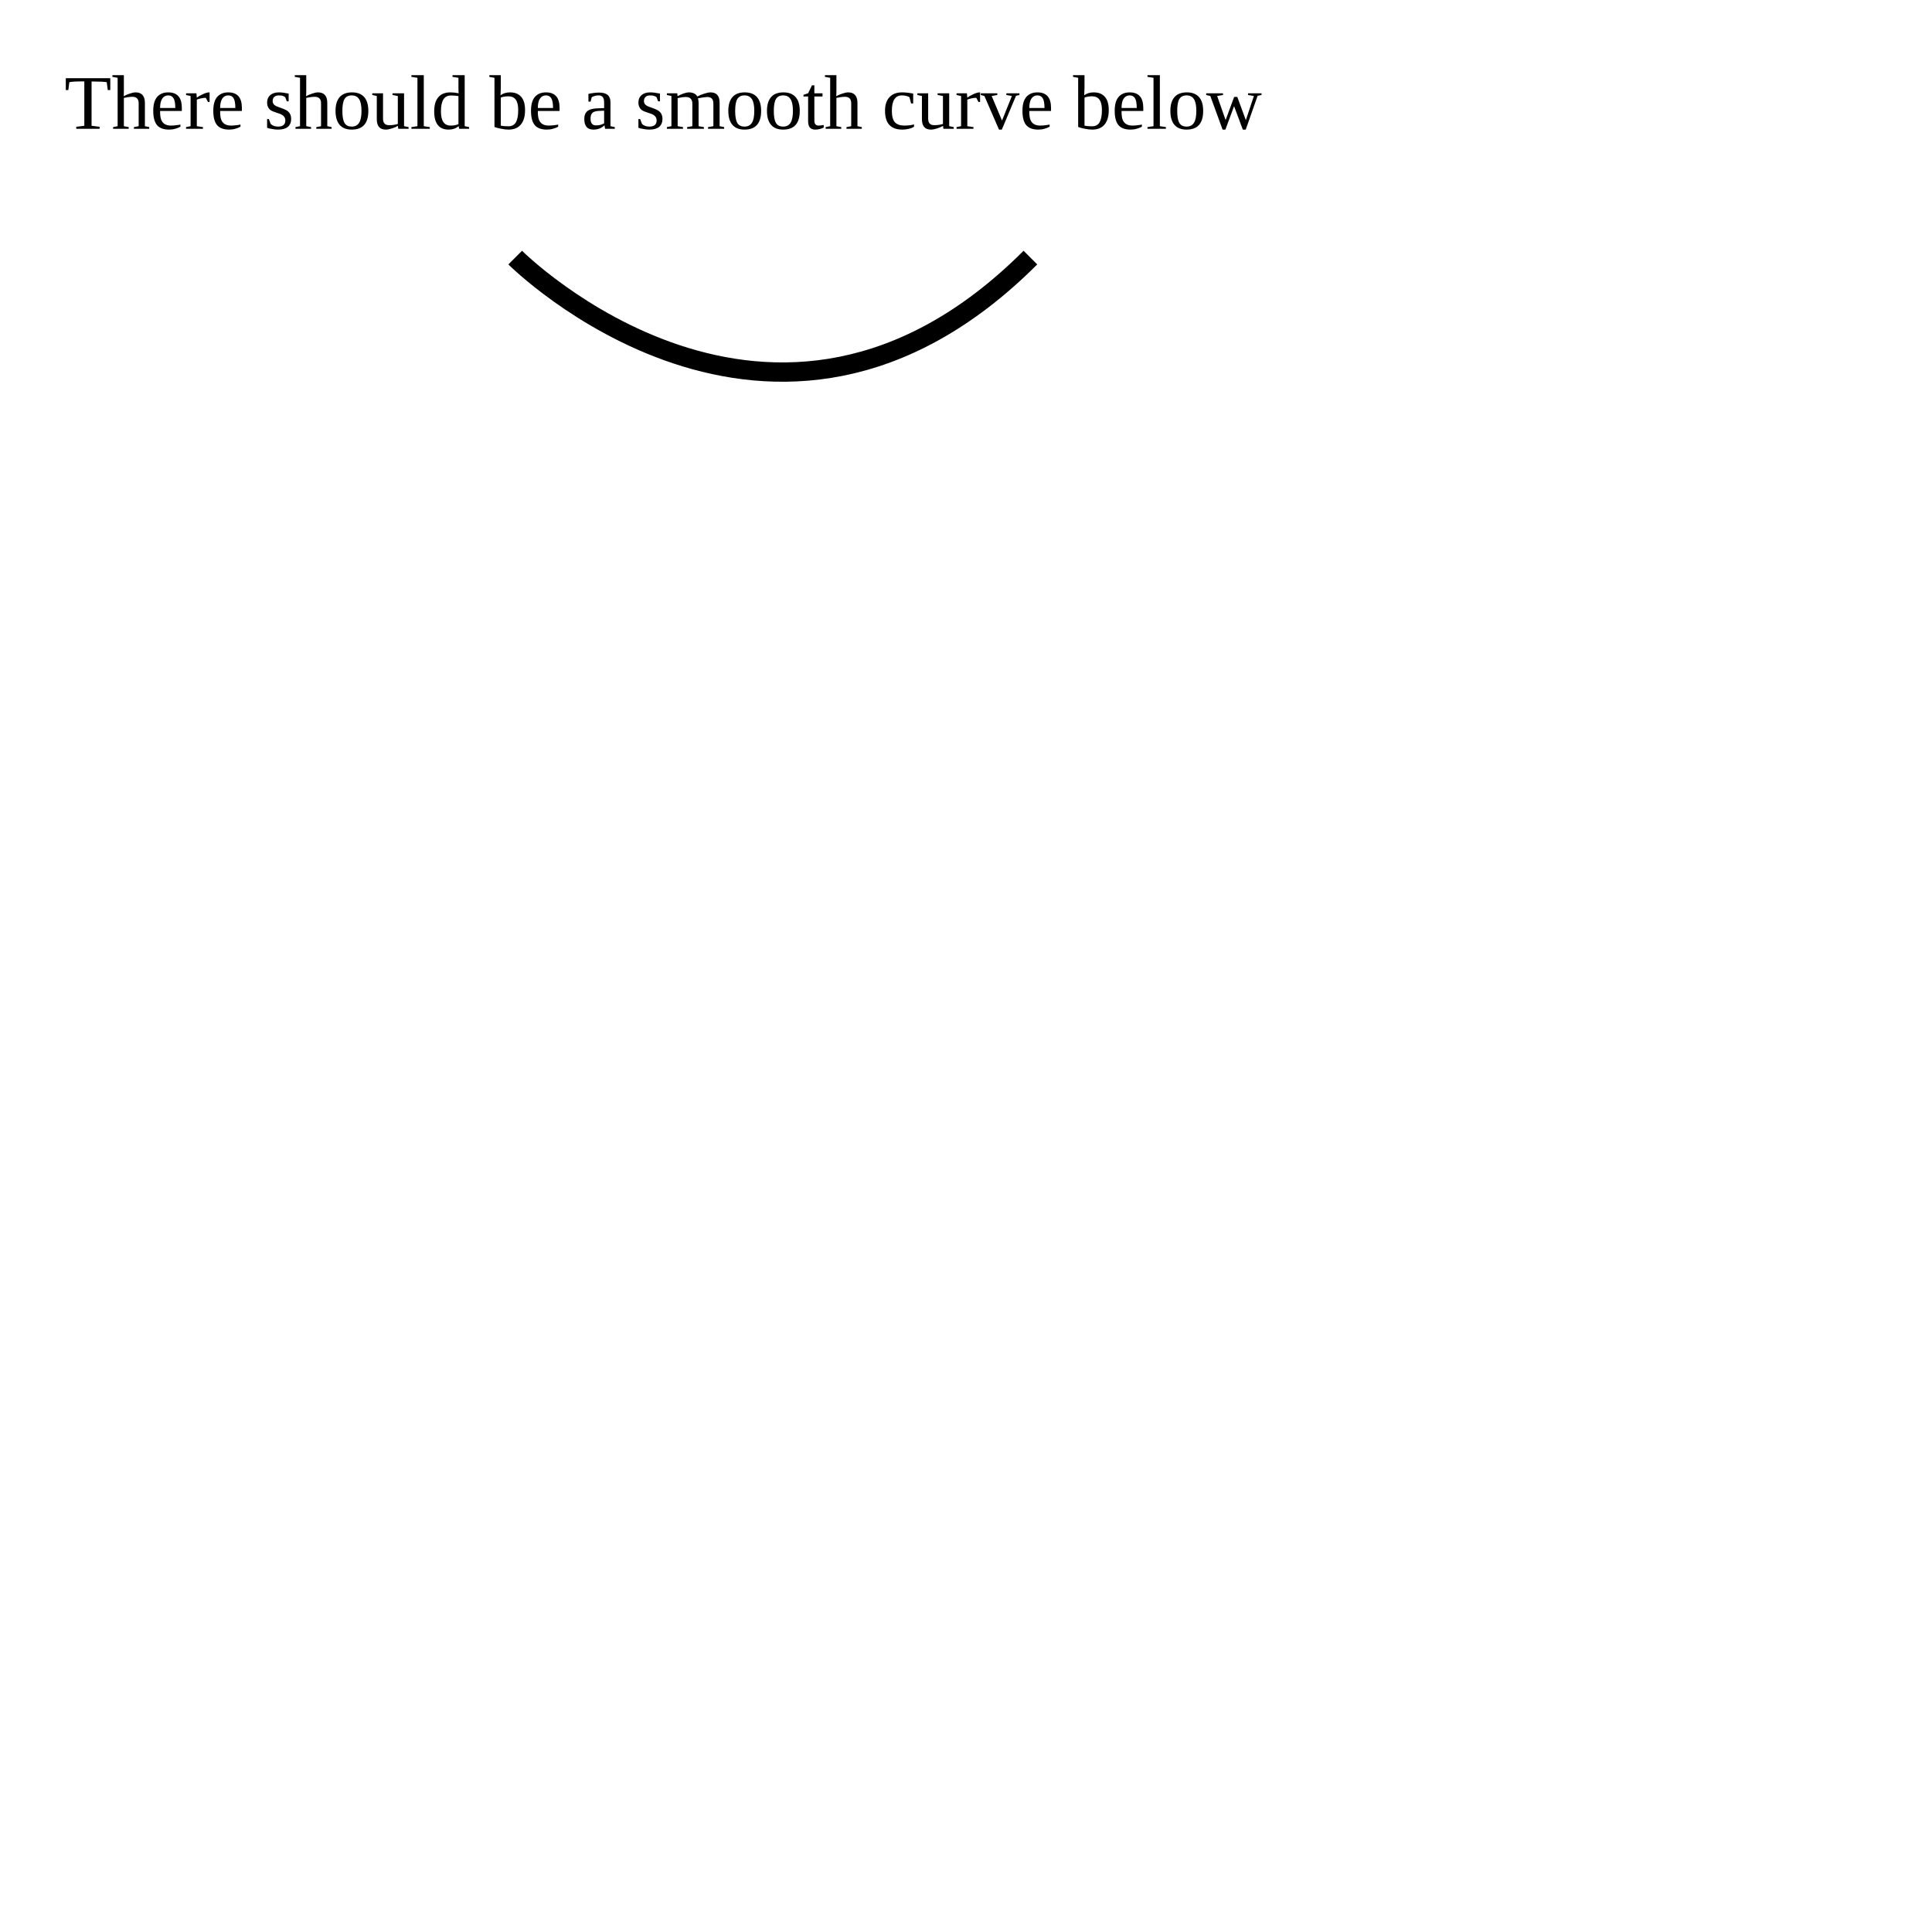
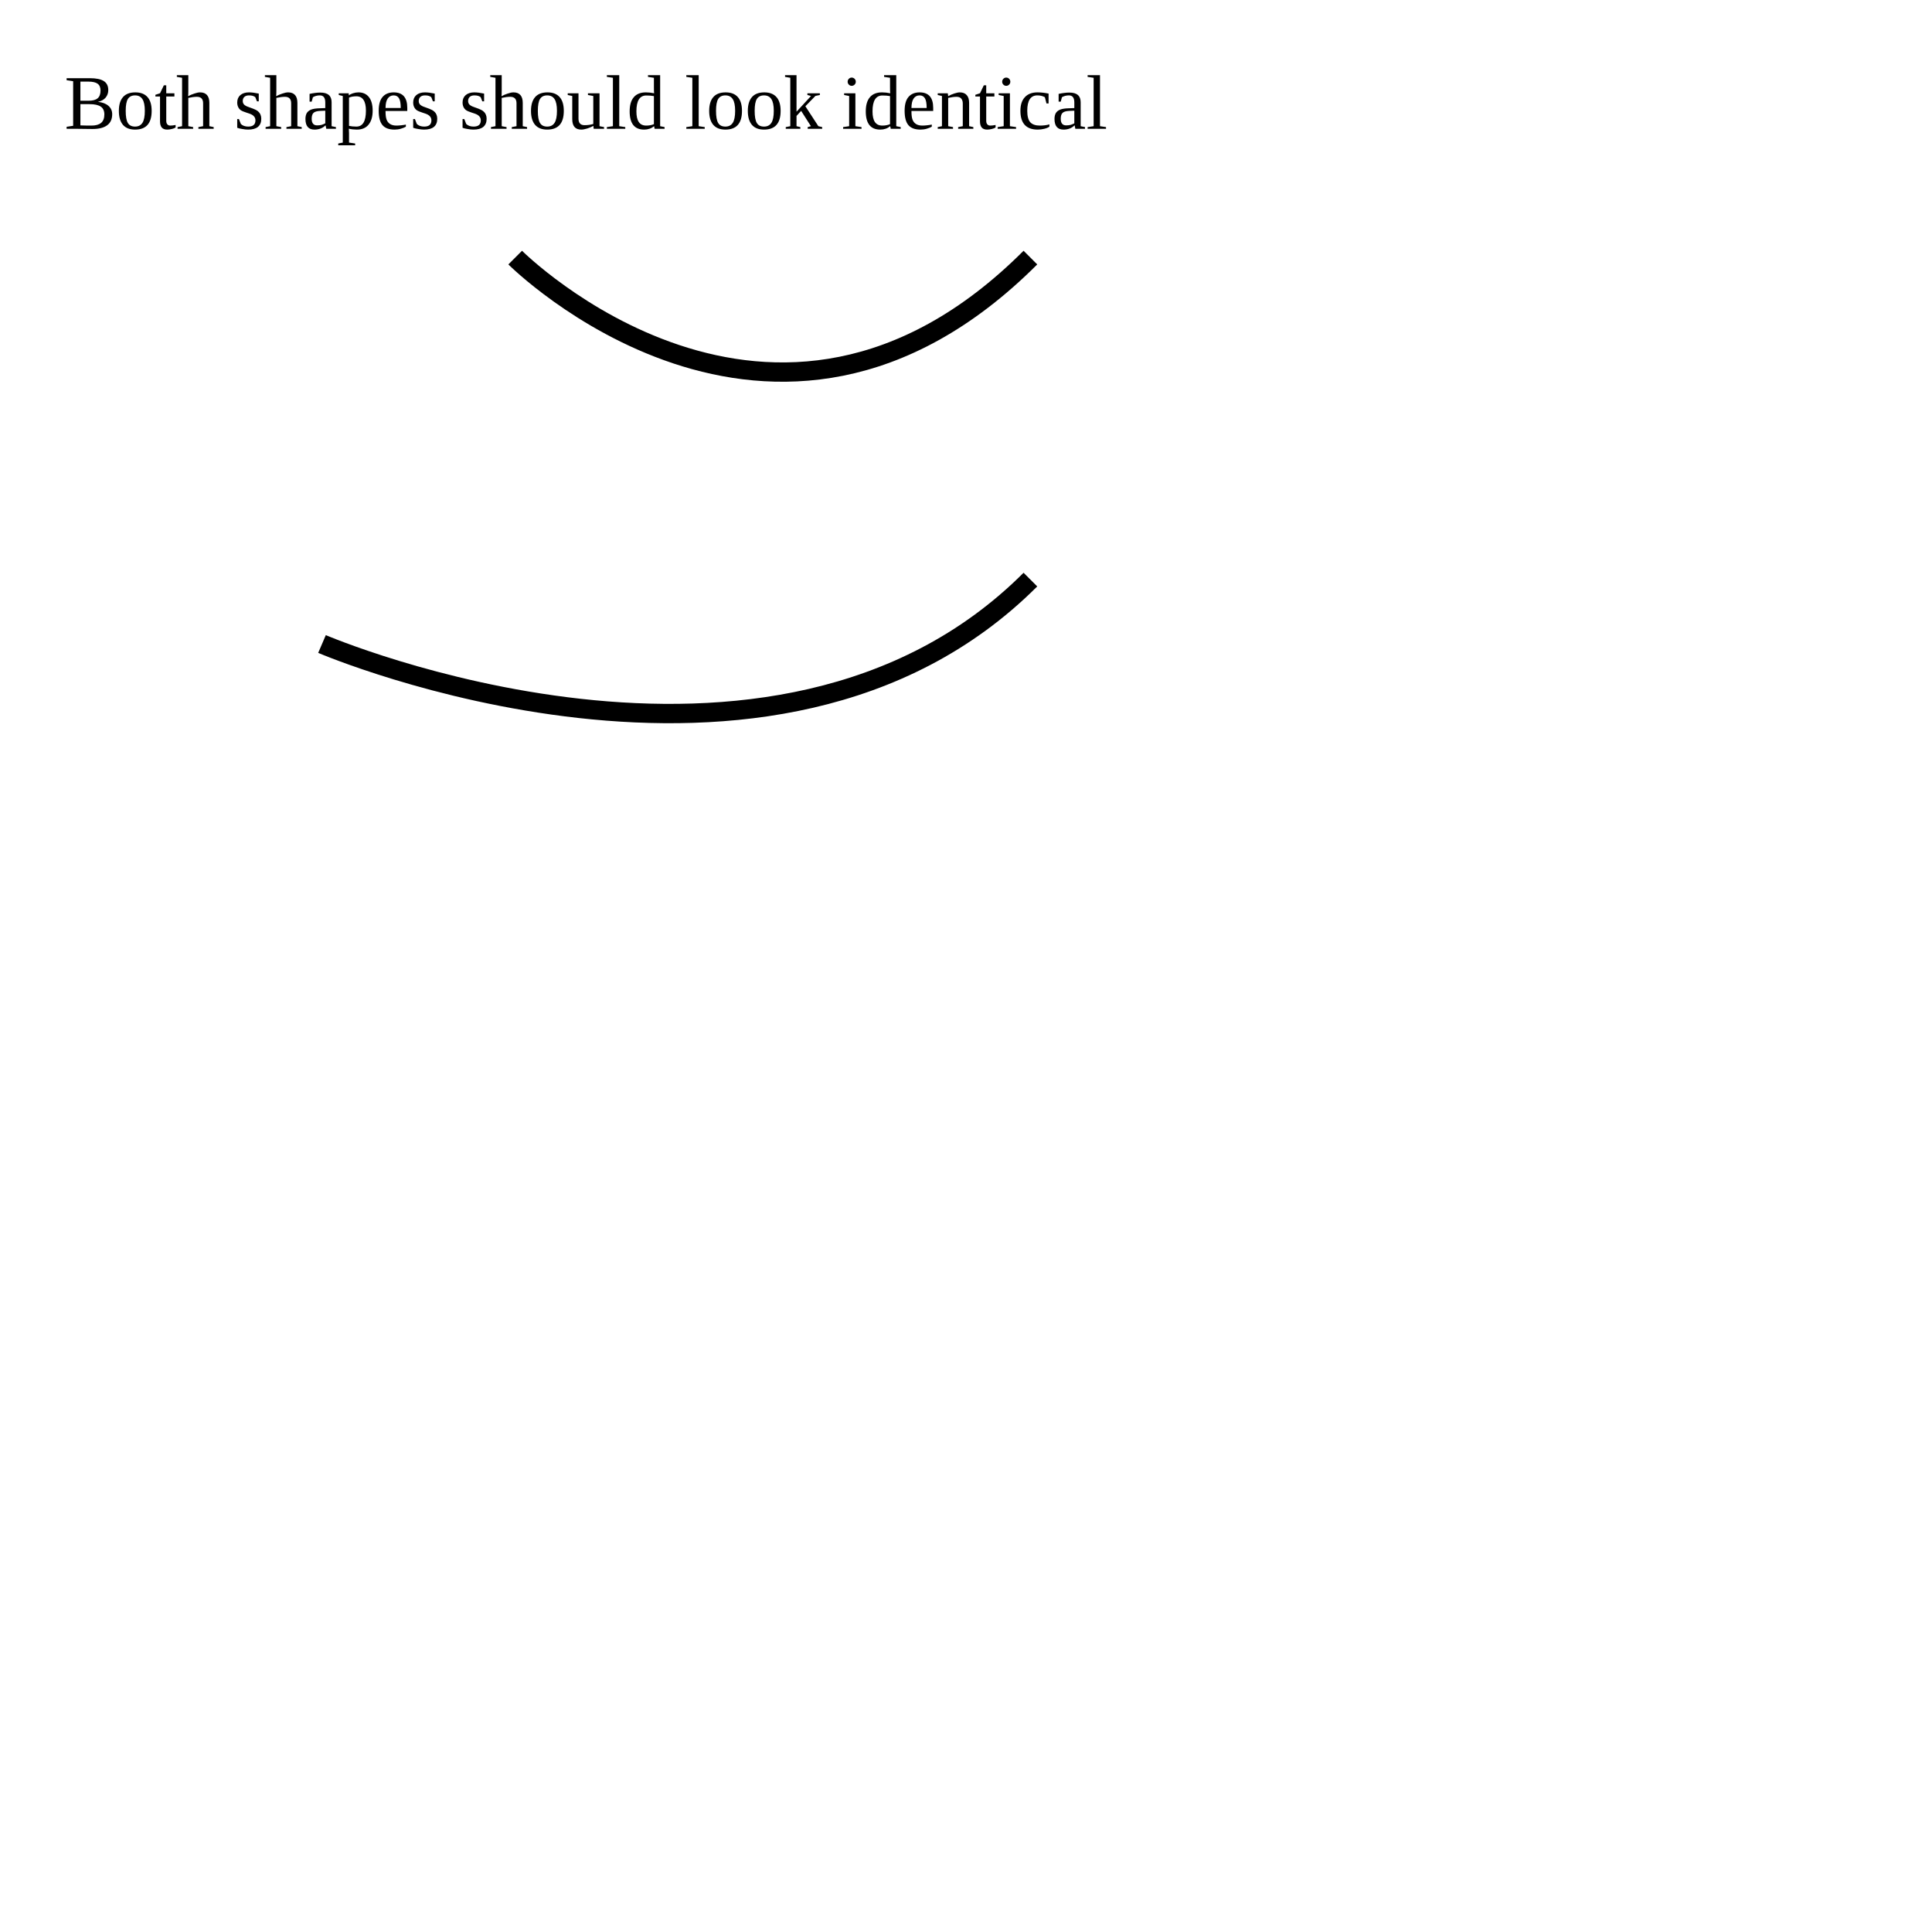
<svg xmlns="http://www.w3.org/2000/svg" width="300px" height="300px" viewBox="0 0 300 300">
  <path id="smile" d="M 80 40 S 120 80 160 40" stroke="black" stroke-width="3" fill="none" />
-   <text x="10" y="20">There should be a smooth curve below</text>
+   <g transform="translate(0 50)">
+     <path d="M 50 50 S 120 80 160 40" stroke="black" stroke-width="3" fill="none" />
+   </g>
+   <text x="10" y="20">Both shapes should look identical</text>
</svg>
